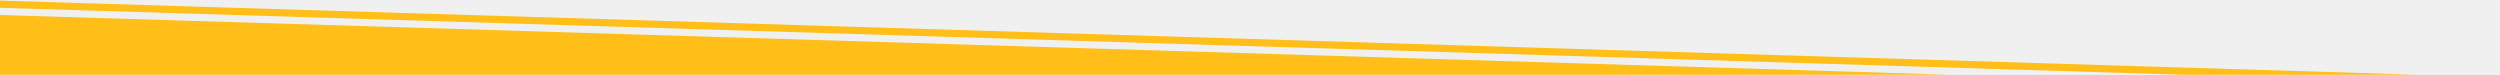
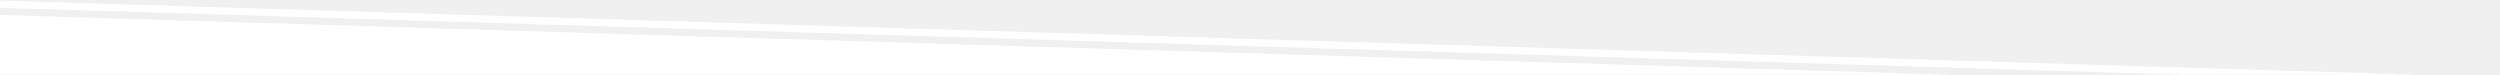
<svg xmlns="http://www.w3.org/2000/svg" id="Camada_1" data-name="Camada 1" viewBox="0 0 1672 50">
  <defs>
-     <style>.cls-1{fill:none;}.cls-2{clip-path:url(#clip-path);}.cls-3{fill:#ffbe18;}</style>
+     <style>.cls-1{fill:none;}.cls-2{clip-path:url(#clip-path);}.cls-3{fill:#fff;}</style>
    <clipPath id="clip-path">
      <rect class="cls-1" width="1672" height="50" />
    </clipPath>
  </defs>
  <g class="cls-2">
    <polygon class="cls-3" points="1689.4 92.25 -21.23 50.65 -19.2 9.43 1691.89 61.89 1689.4 92.25" />
    <polygon class="cls-3" points="1692.28 57.1 -18.81 4.64 -18.42 -0.16 1692.67 52.31 1692.28 57.1" />
  </g>
</svg>
